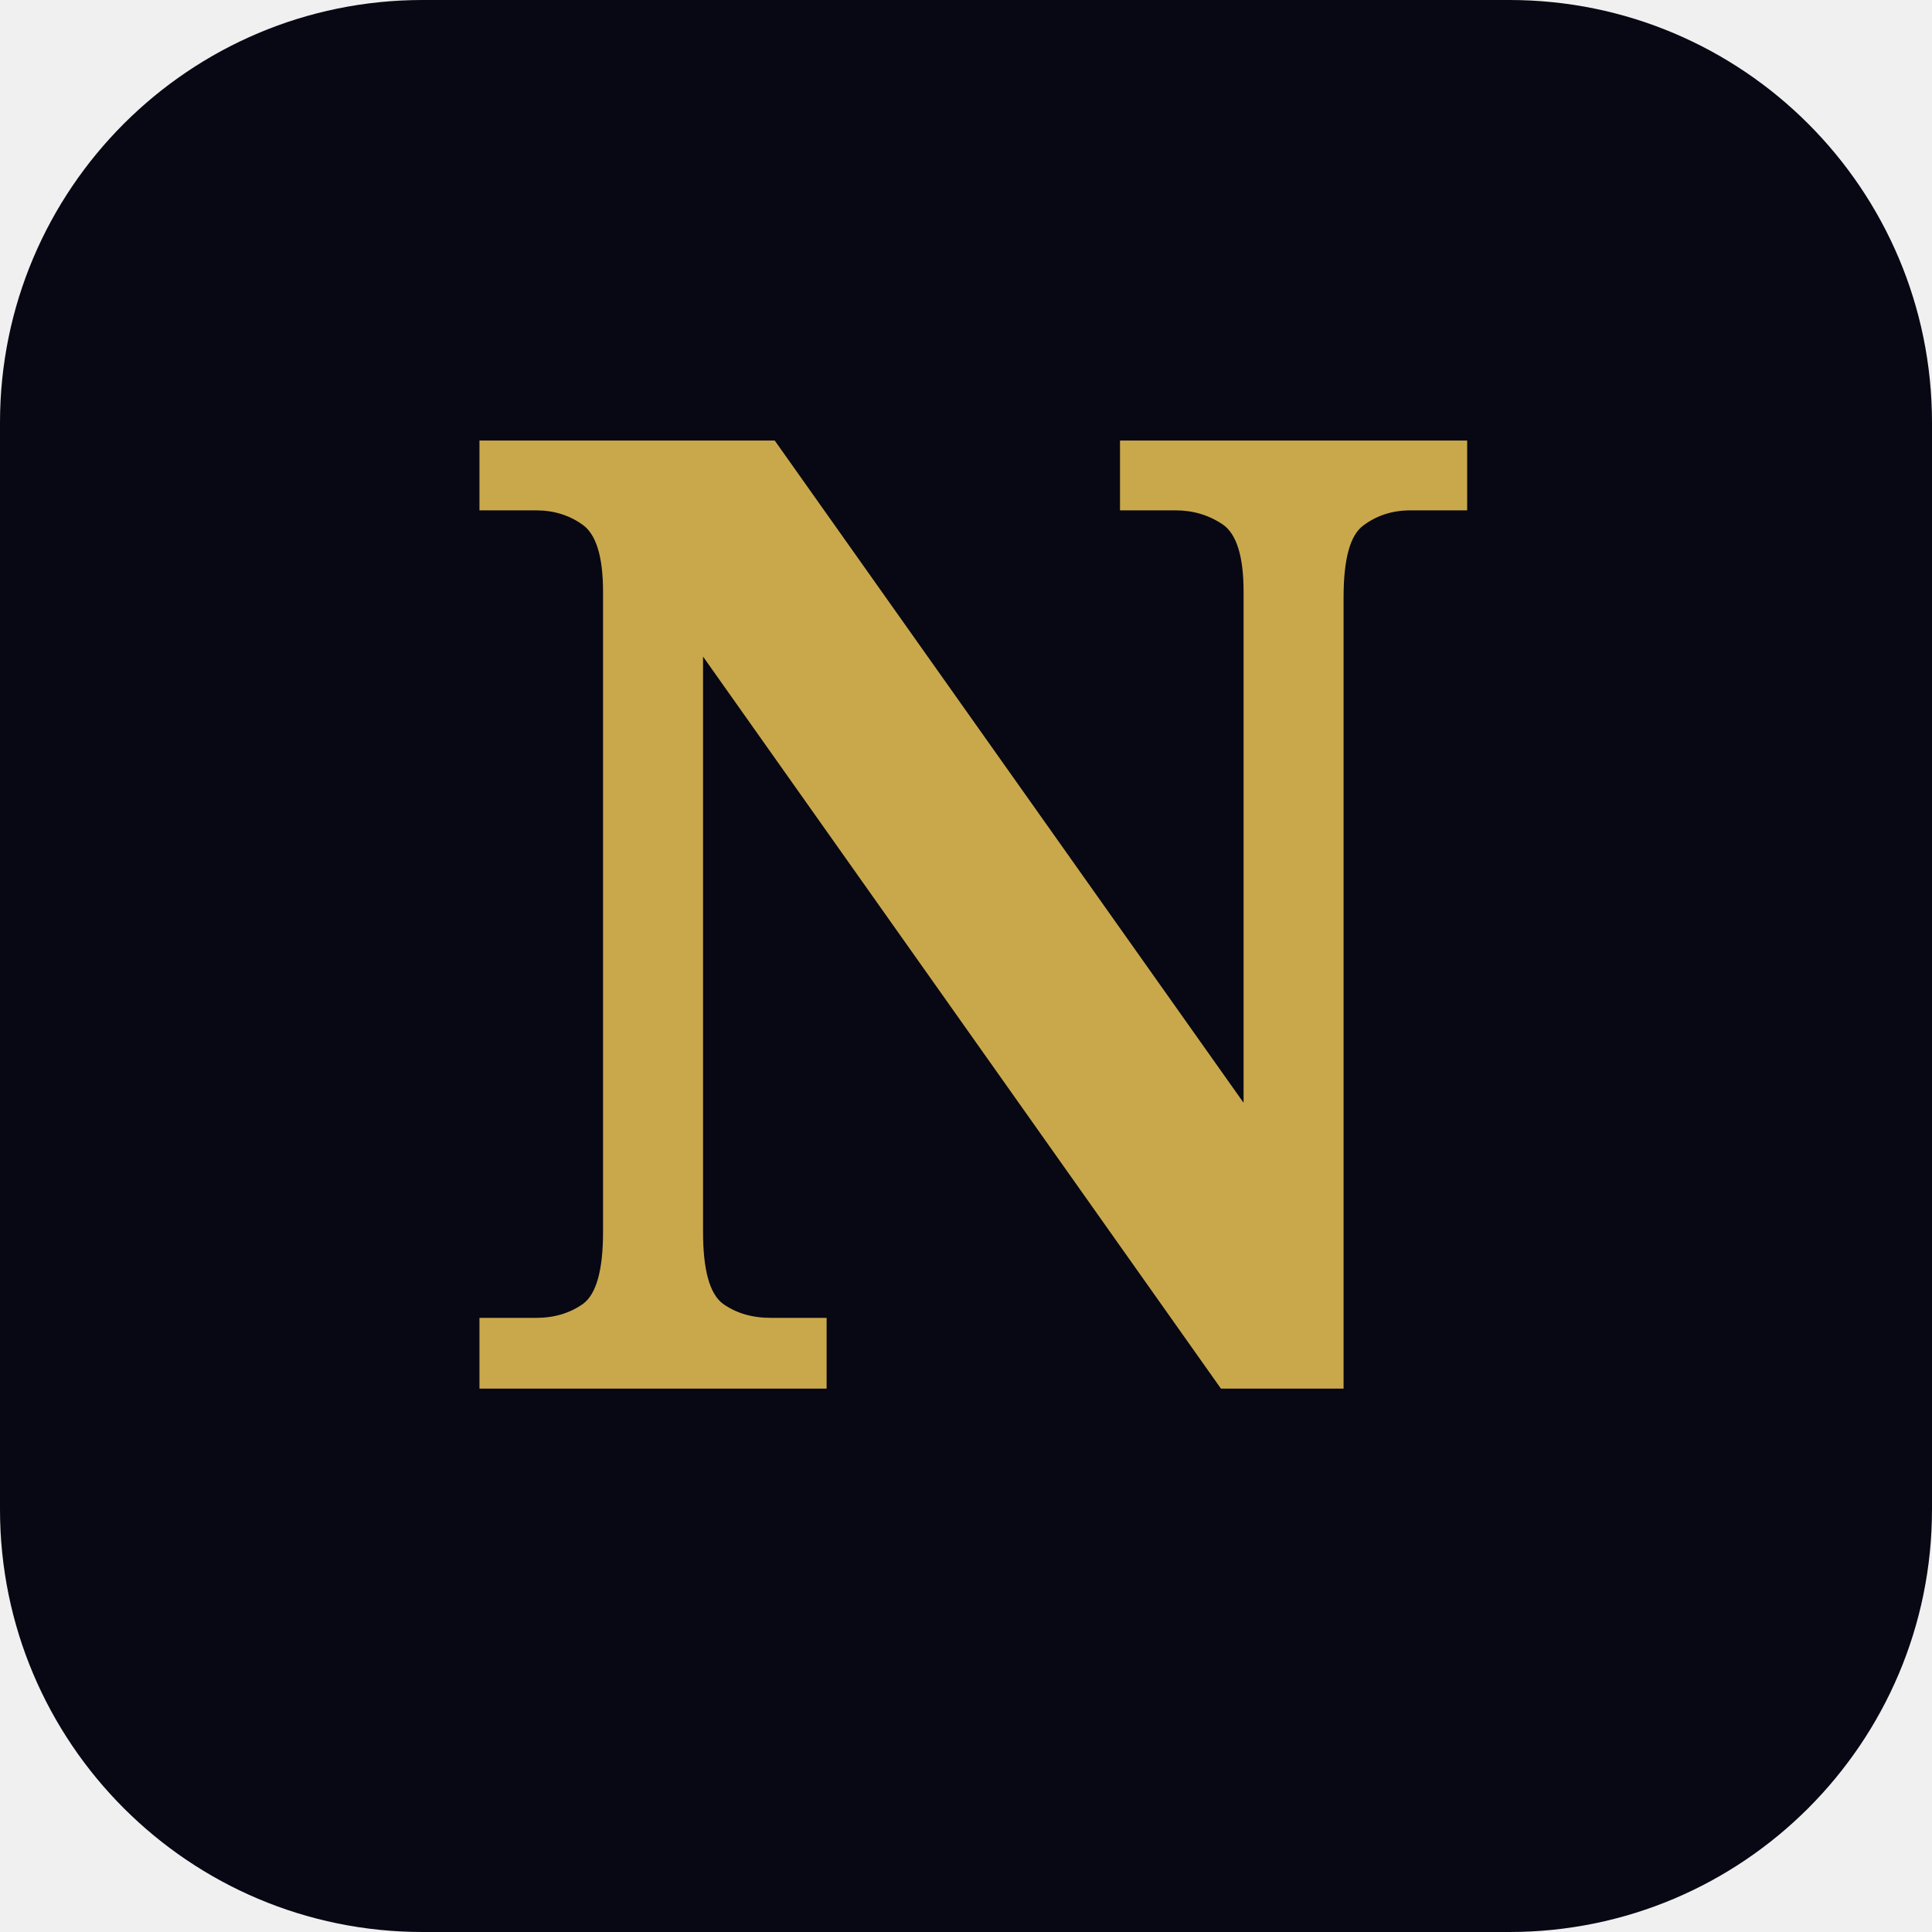
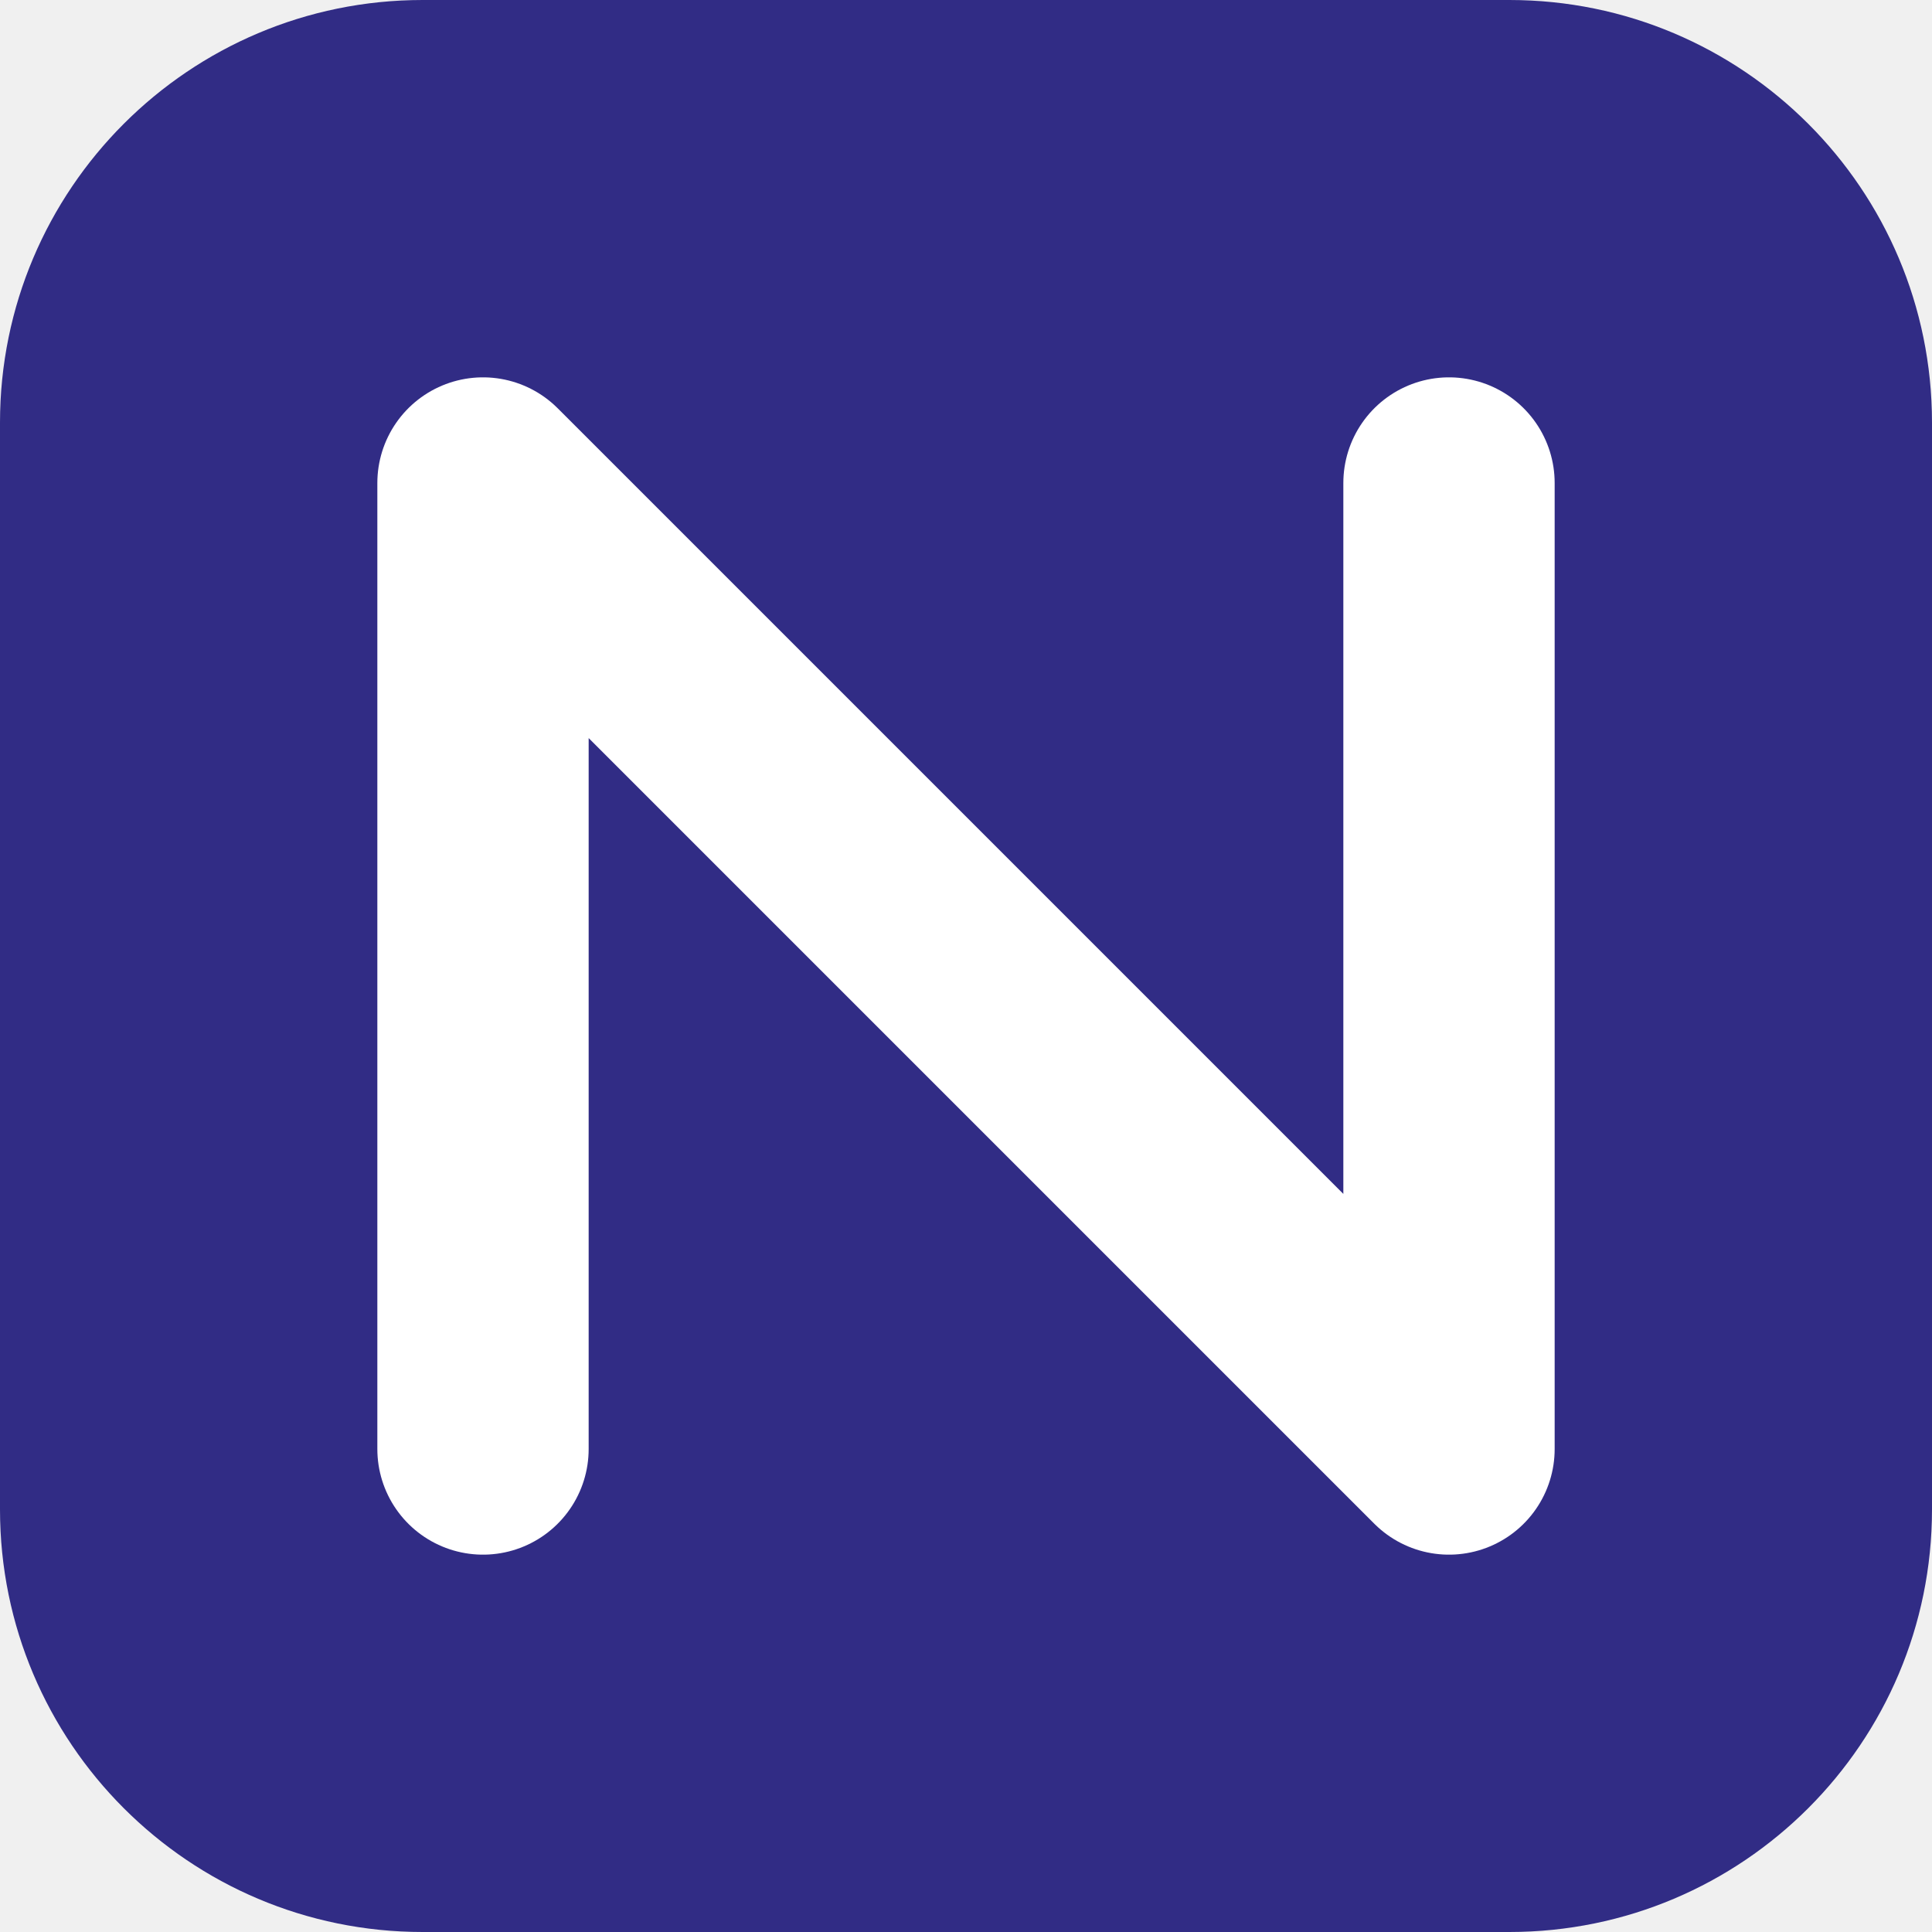
<svg xmlns="http://www.w3.org/2000/svg" viewBox="0 0 32 32">
-   <rect width="32" height="32" rx="7" fill="#080814" />
-   <text x="16" y="23" font-family="Georgia, serif" font-size="22" font-weight="700" fill="#c9a84c" text-anchor="middle">N</text>
+   <rect width="32" height="32" rx="7" fill="#312C85" />
+   <polyline points="8,24 8,8 24,24 24,8" stroke="white" stroke-width="3.5" stroke-linecap="round" stroke-linejoin="round" fill="none" />
</svg>
